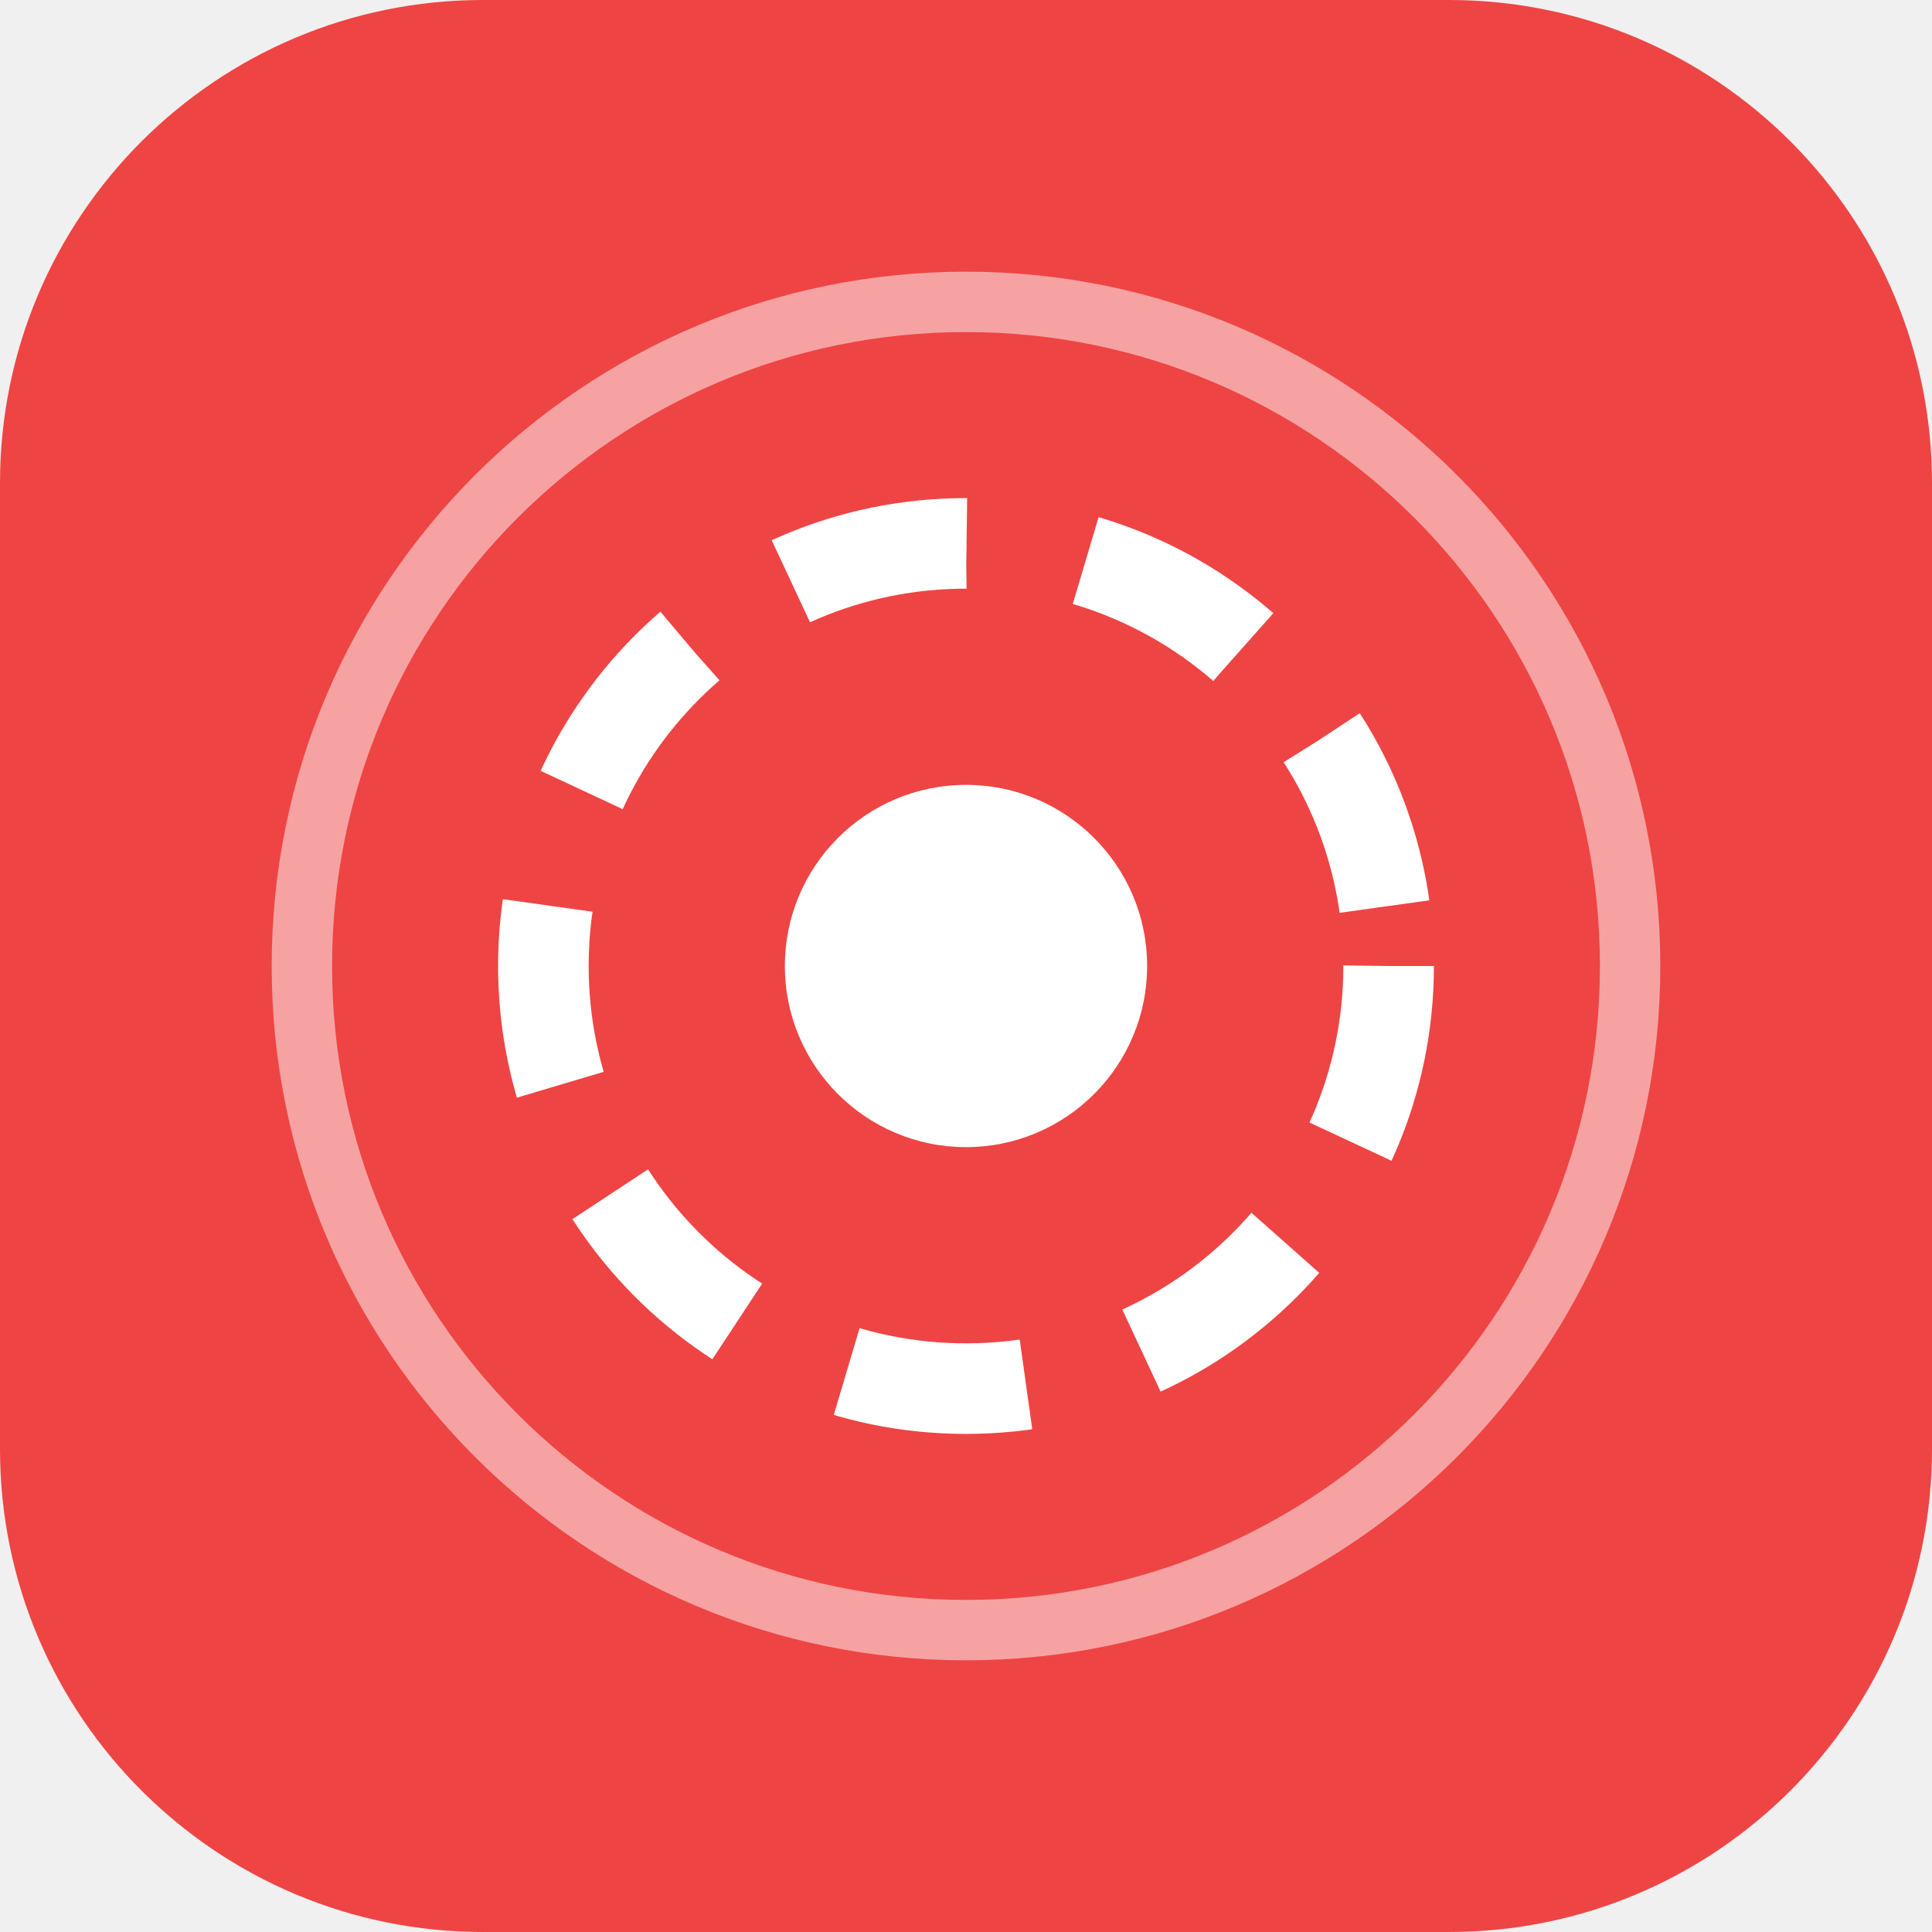
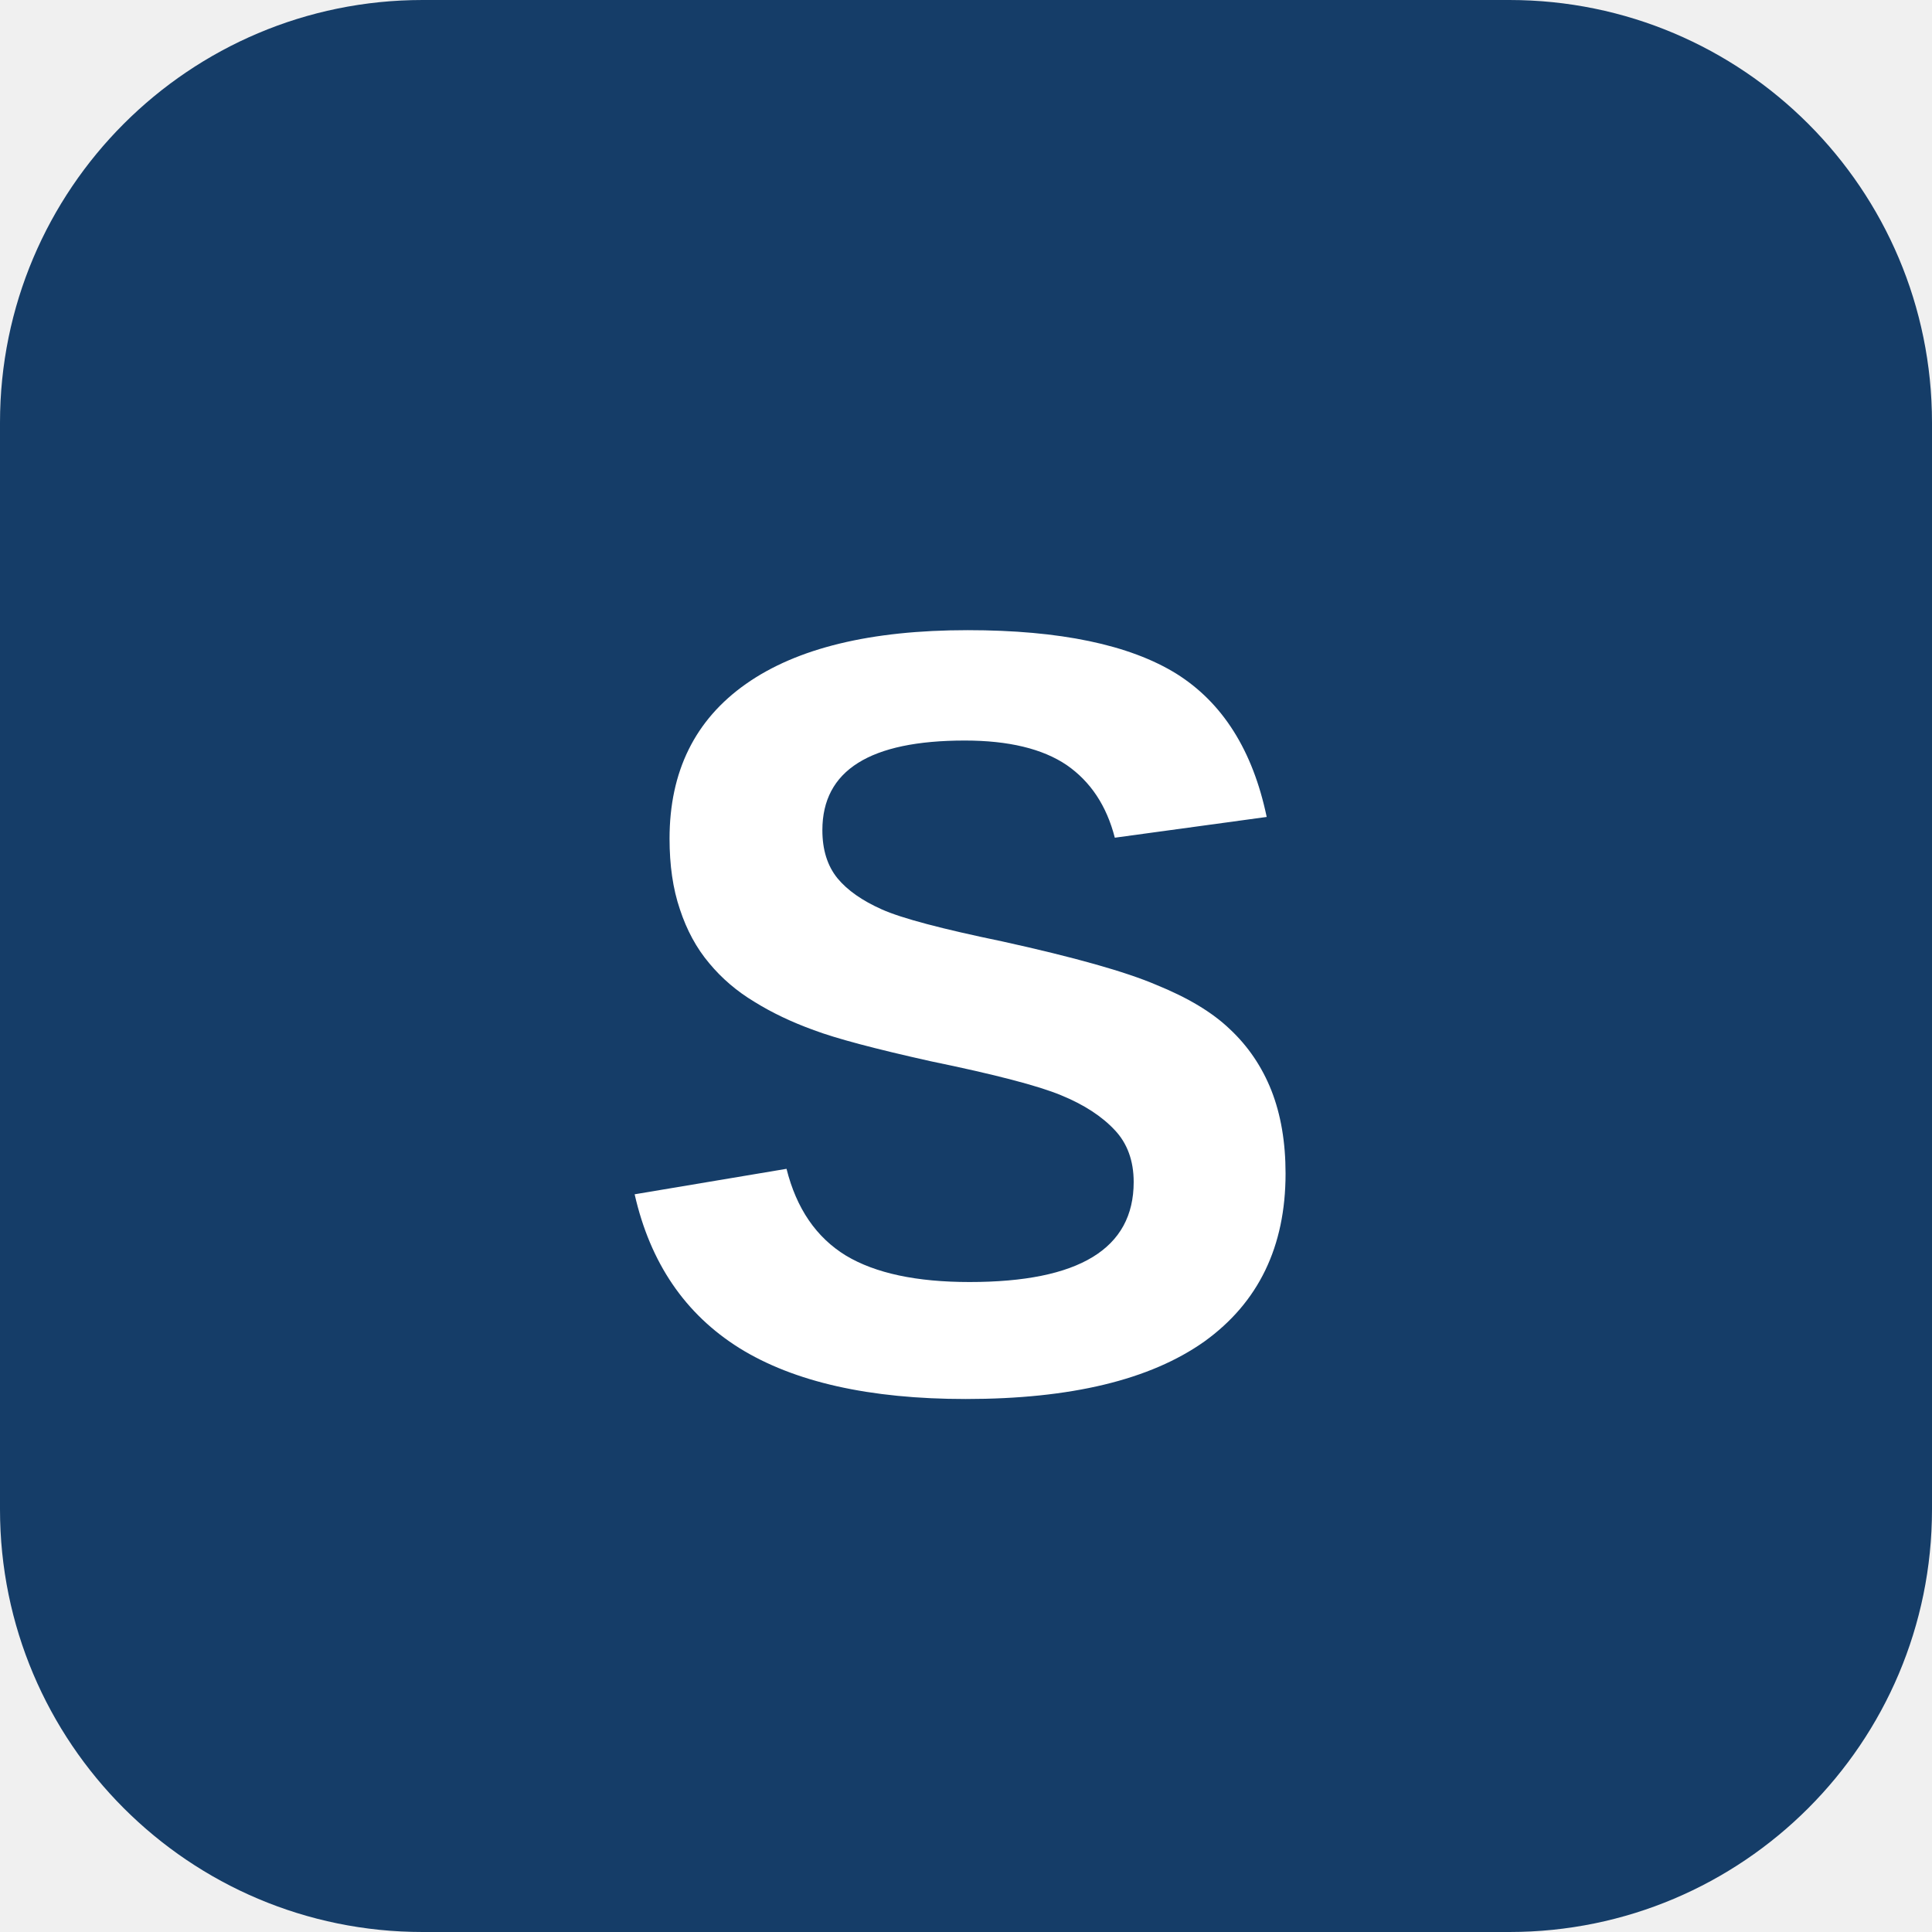
<svg xmlns="http://www.w3.org/2000/svg" viewBox="0 0 32 32">
-   <rect width="32" height="32" rx="8" fill="#EF4444" />
-   <circle cx="16" cy="16" r="3" fill="white" />
-   <circle cx="16" cy="16" r="7" fill="none" stroke="white" stroke-width="1.5" stroke-dasharray="3 2" />
-   <circle cx="16" cy="16" r="11" fill="none" stroke="white" stroke-width="1" opacity="0.5" />
+   <rect width="32" height="32" rx="7" fill="#153D68" />
+   <text x="16" y="23" font-family="'Plus Jakarta Sans', Arial, sans-serif" font-size="18" font-weight="700" fill="#FFFFFF" text-anchor="middle">S</text>
</svg>
